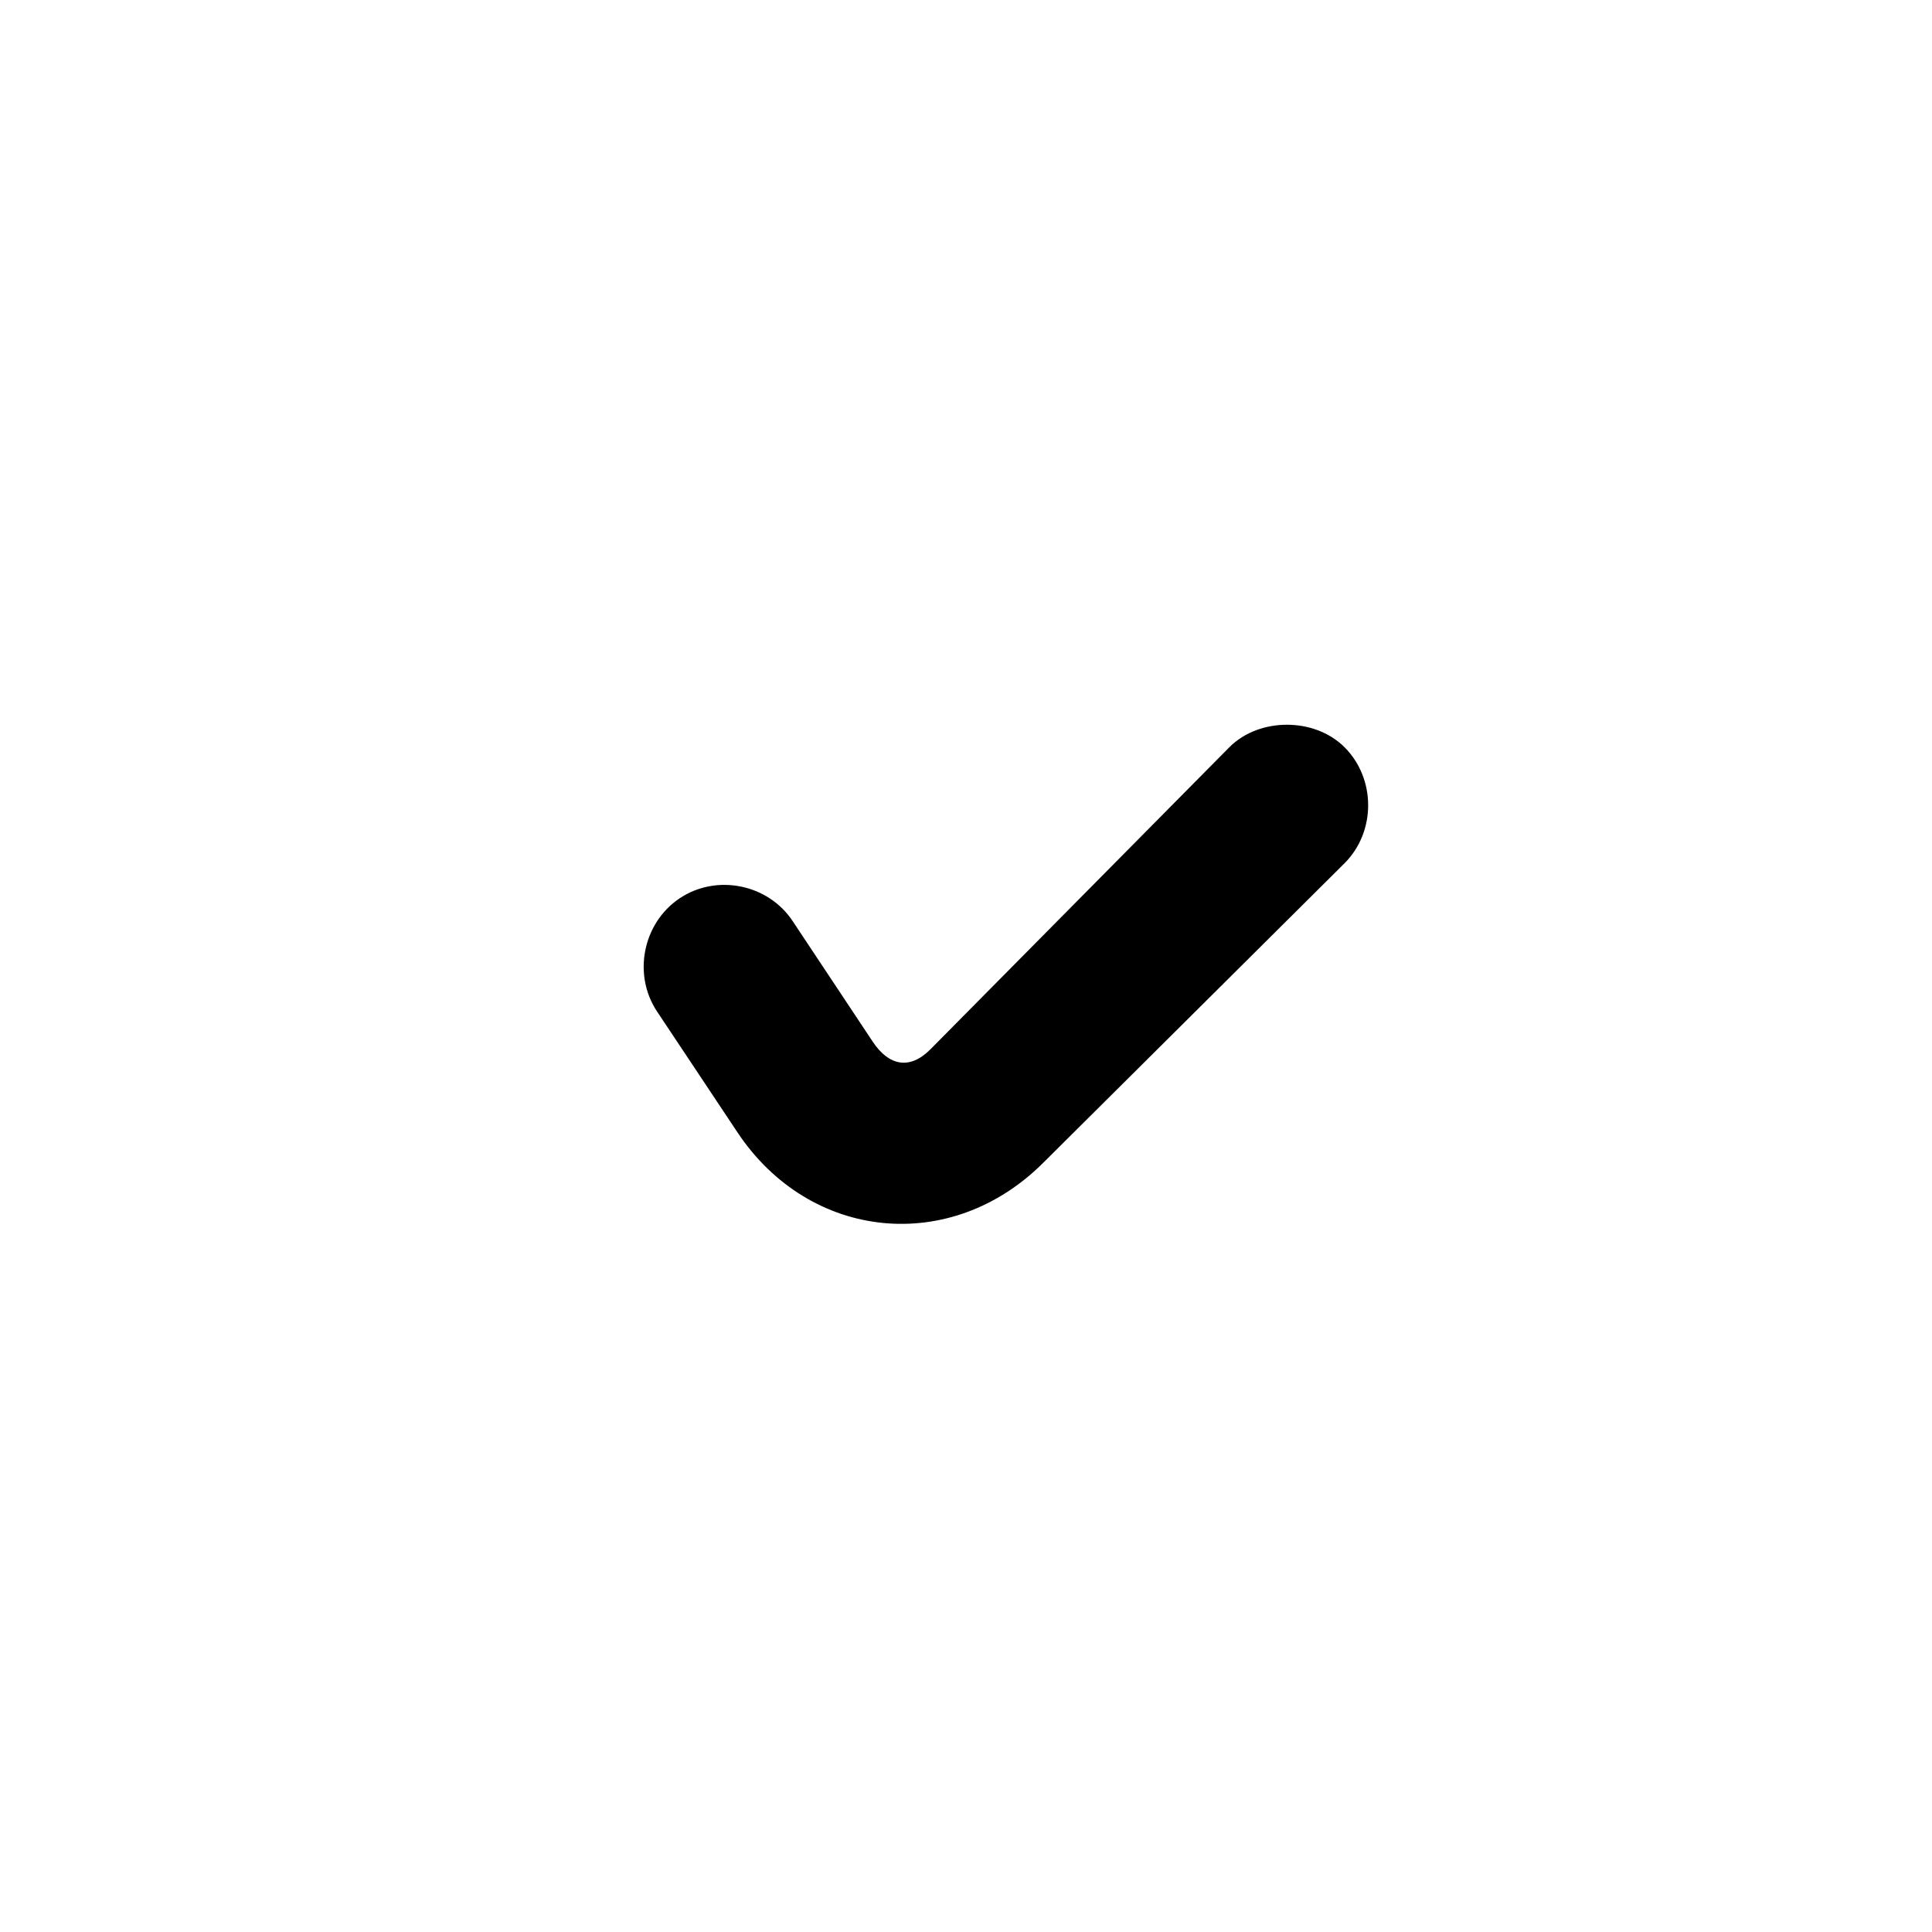
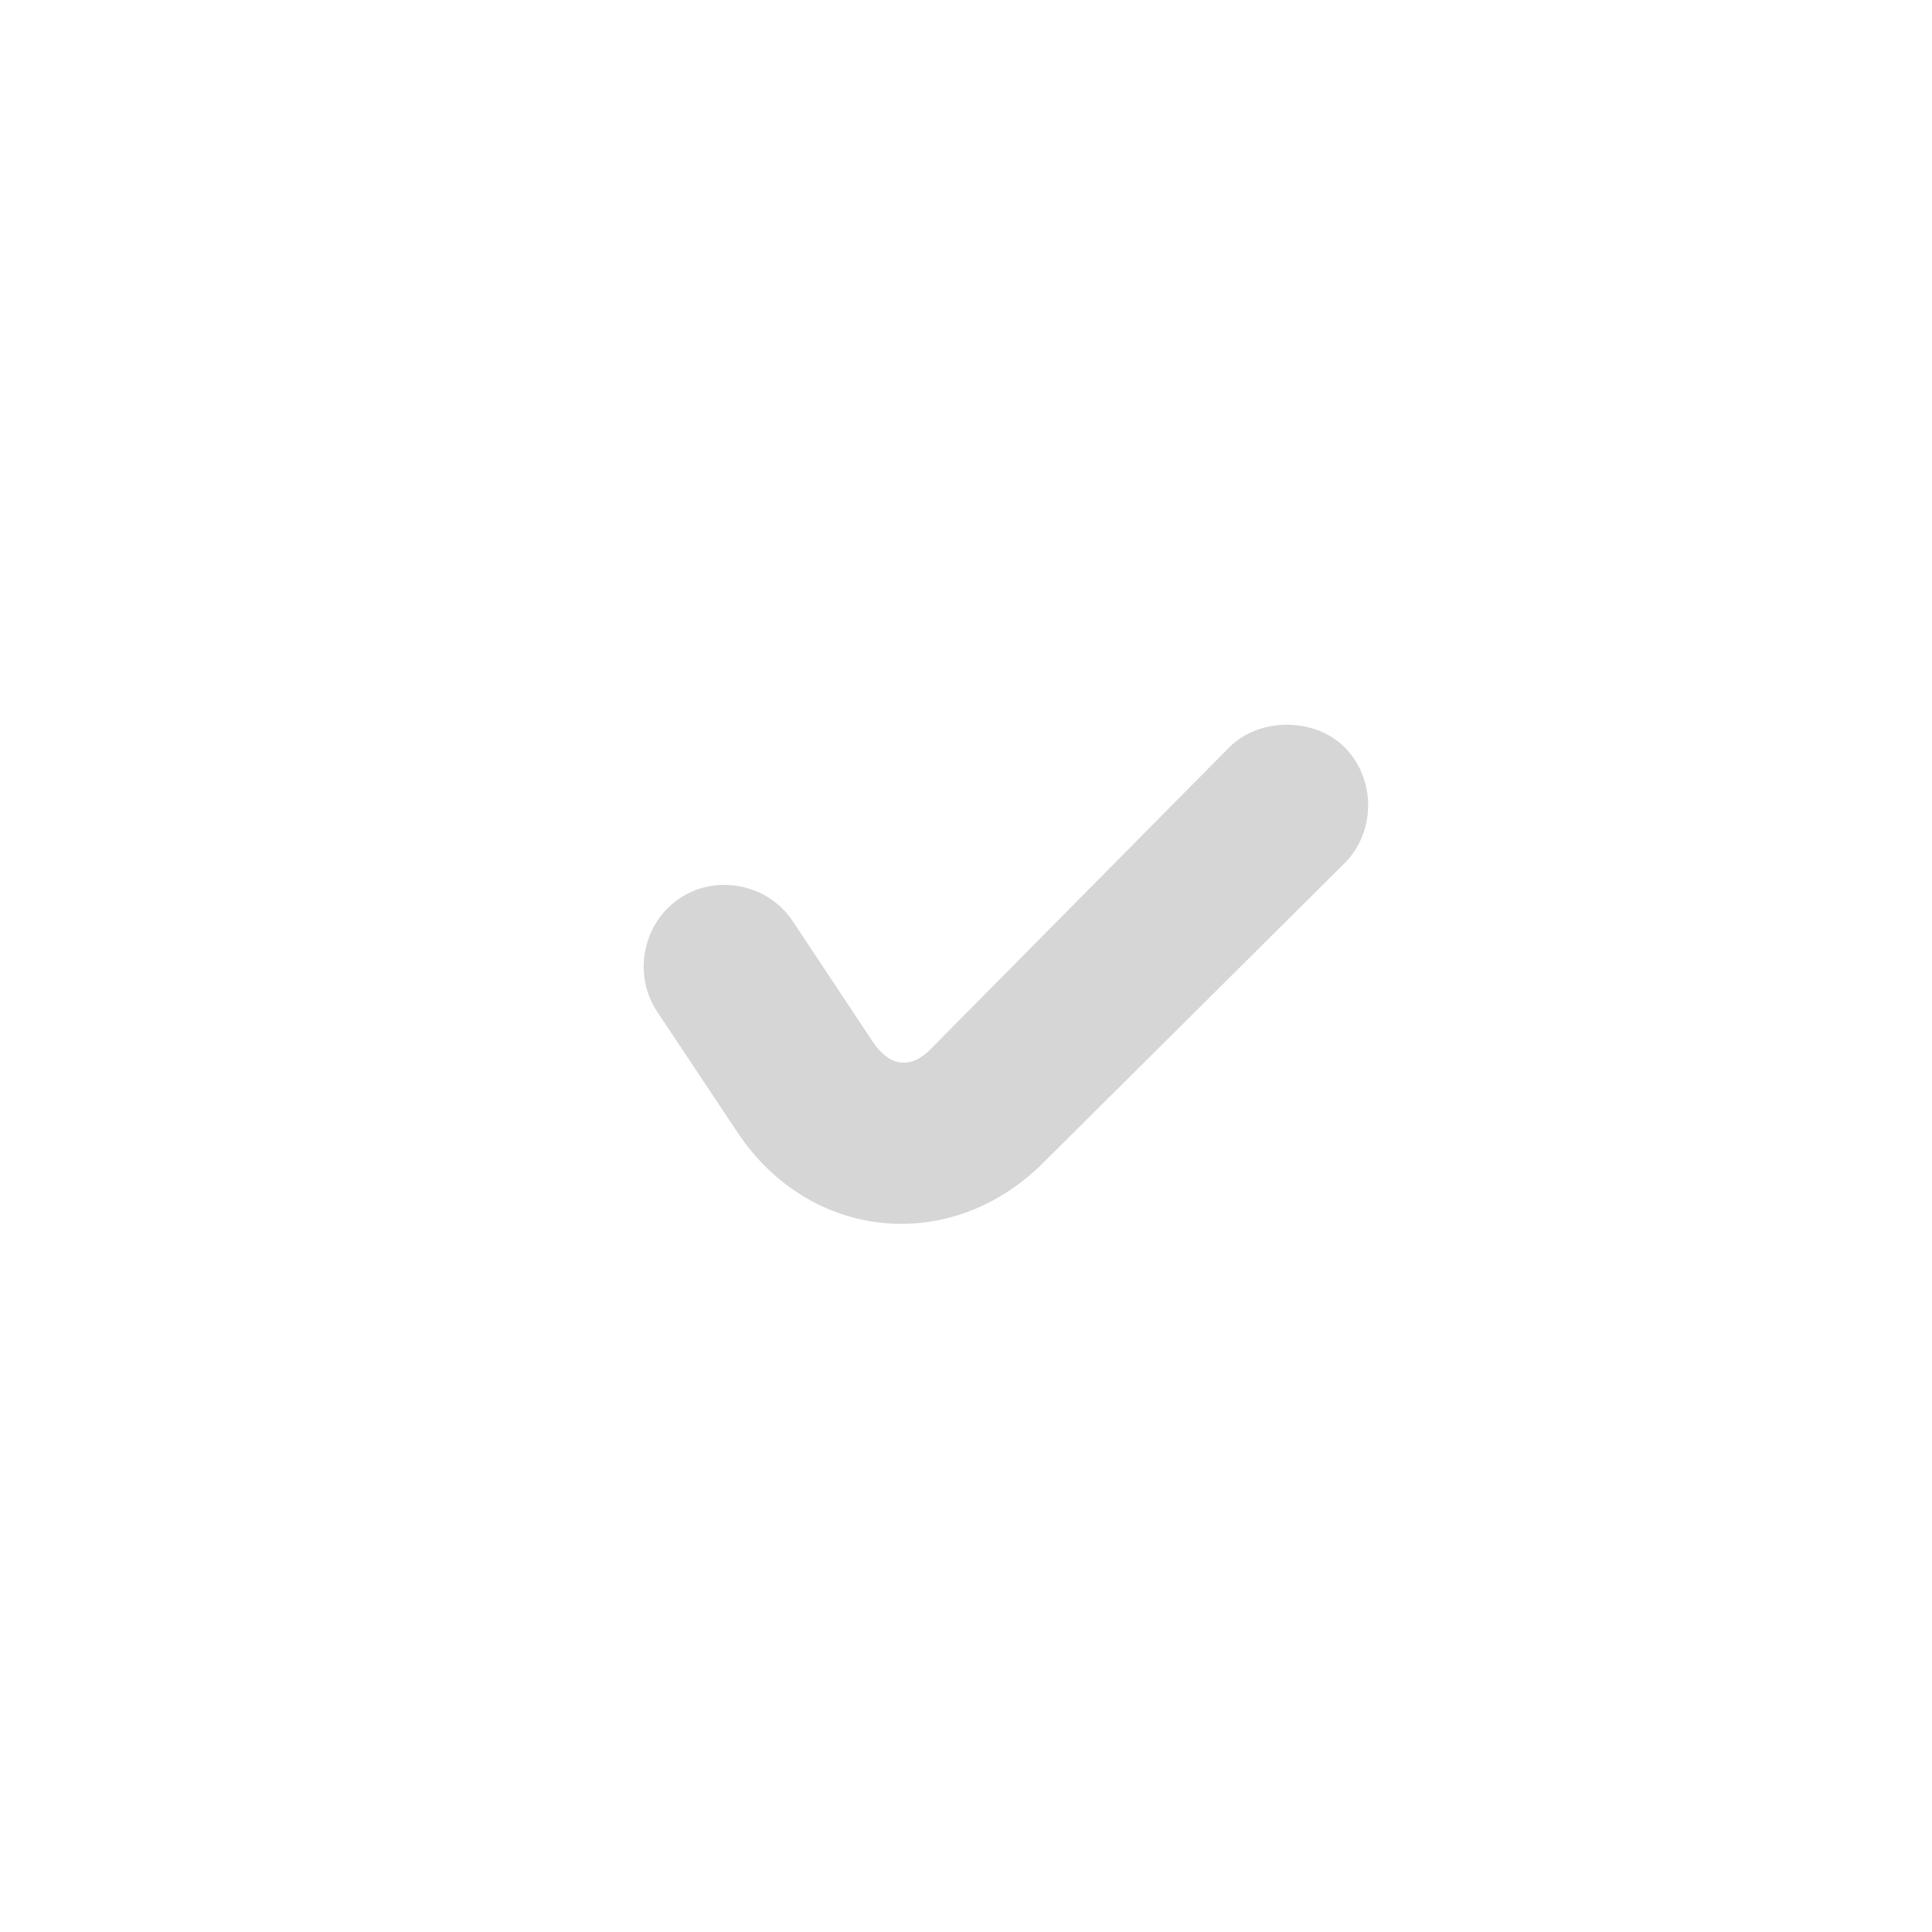
- <svg xmlns="http://www.w3.org/2000/svg" width="24" height="24" viewBox="0 0 24 24" fill="none">
-   <path d="M15.986 9.003C15.732 9.003 15.464 9.089 15.27 9.284L11.559 13.034C11.303 13.292 11.044 13.244 10.842 12.941L9.846 11.441C9.54 10.981 8.901 10.853 8.443 11.159C7.985 11.466 7.857 12.106 8.162 12.565L9.16 14.065C10.06 15.419 11.816 15.591 12.963 14.441L16.704 10.722C17.093 10.331 17.093 9.675 16.704 9.284C16.509 9.089 16.241 9.003 15.986 9.003Z" fill="black" />
+ <svg xmlns="http://www.w3.org/2000/svg" width="24" height="24" viewBox="0 0 24 24" fill="#BBBBBB">
+   <path d="M15.986 9.003C15.732 9.003 15.464 9.089 15.27 9.284L11.559 13.034C11.303 13.292 11.044 13.244 10.842 12.941L9.846 11.441C9.54 10.981 8.901 10.853 8.443 11.159C7.985 11.466 7.857 12.106 8.162 12.565L9.16 14.065C10.06 15.419 11.816 15.591 12.963 14.441L16.704 10.722C17.093 10.331 17.093 9.675 16.704 9.284C16.509 9.089 16.241 9.003 15.986 9.003Z" fill="#D6D6D6" />
</svg>
